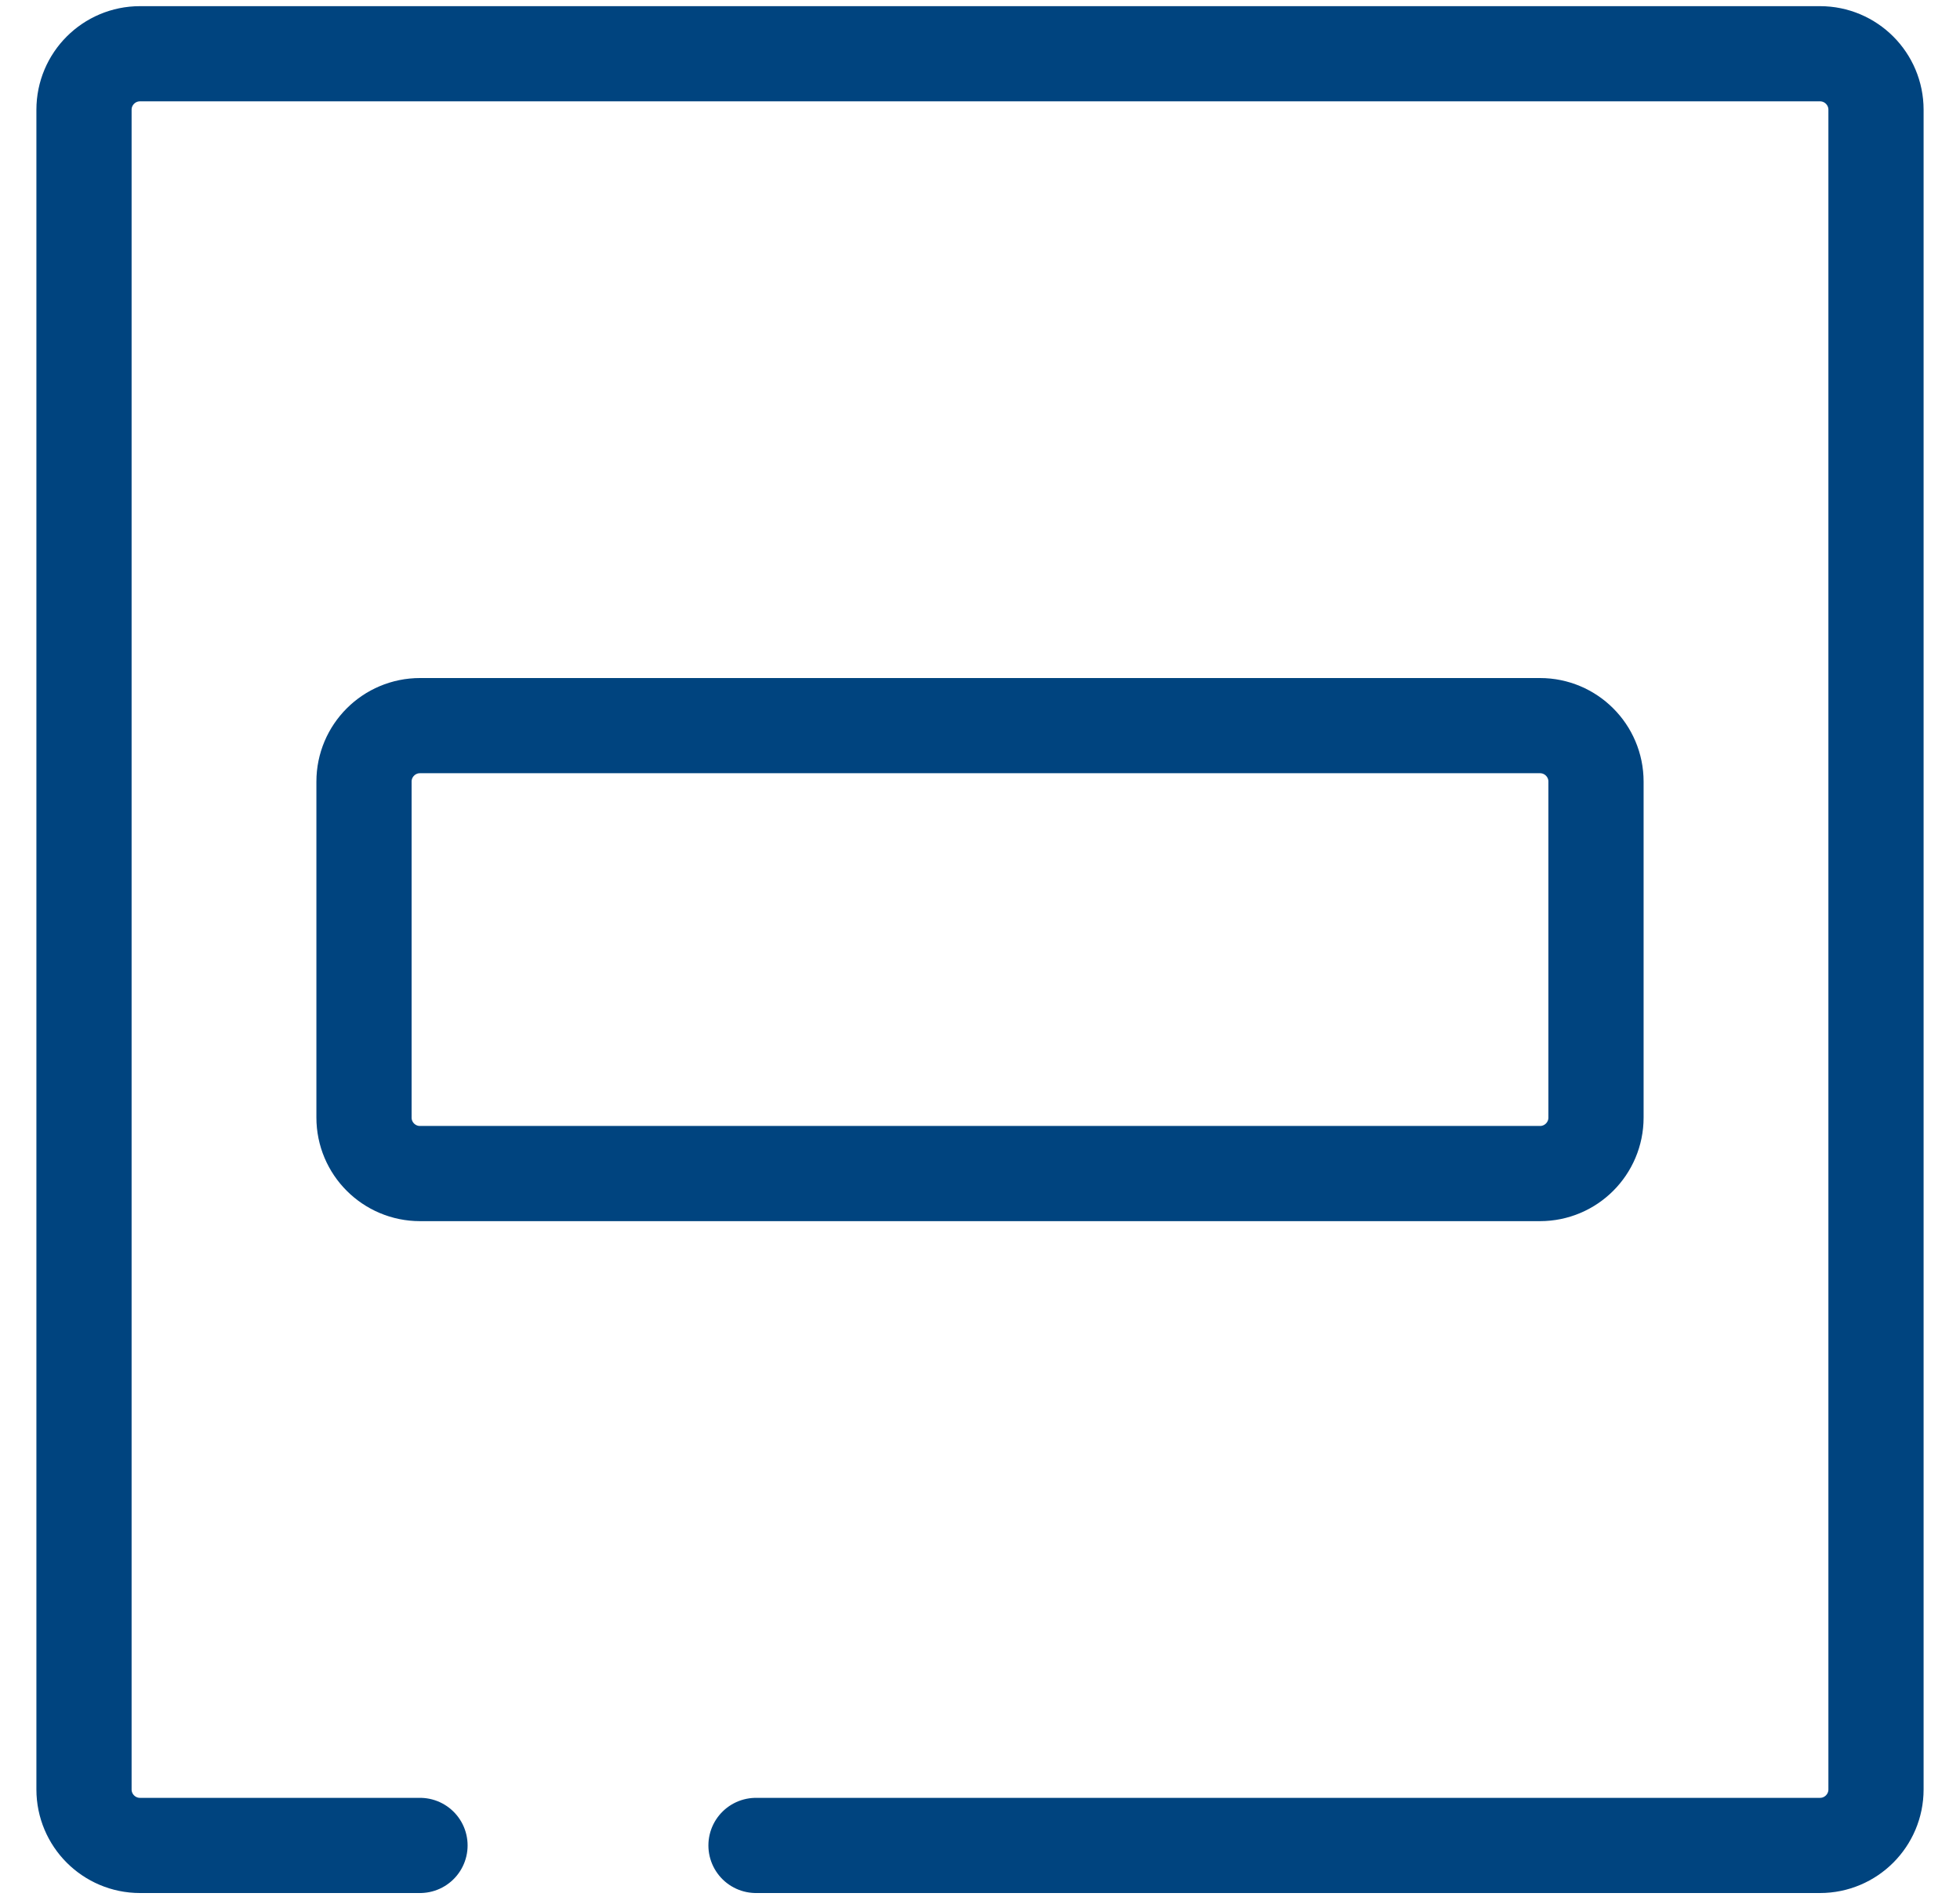
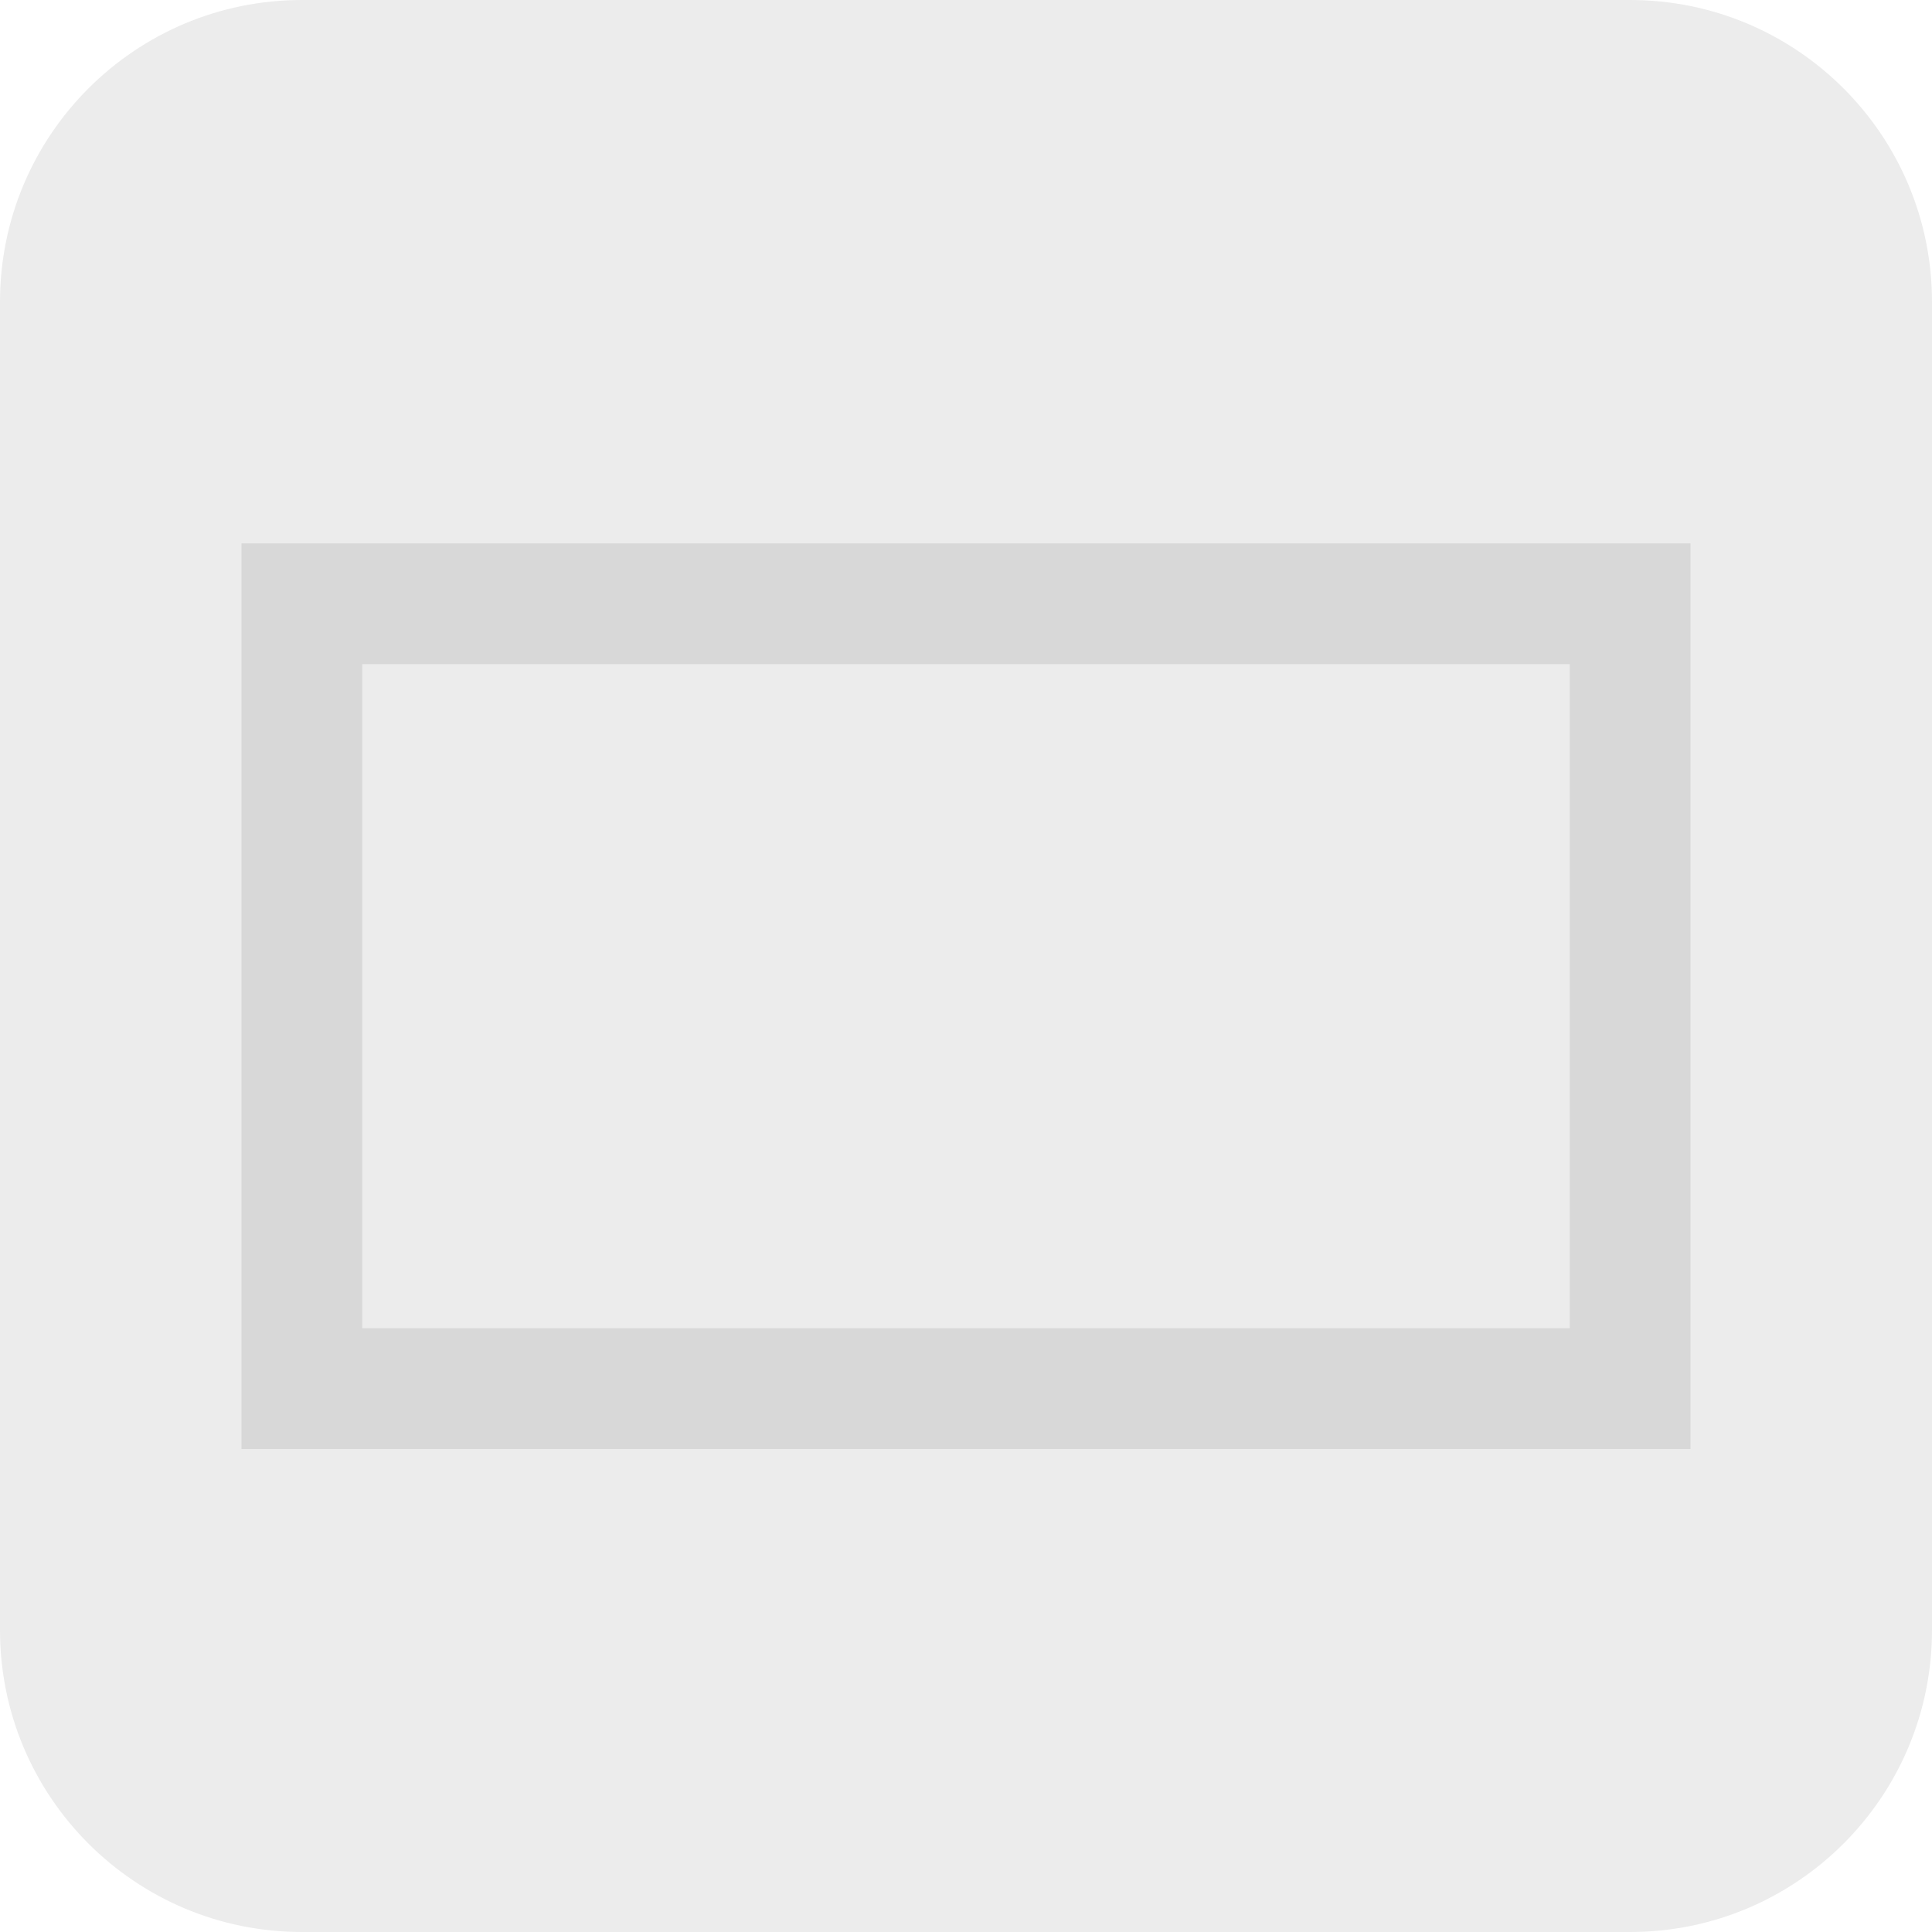
- <svg xmlns="http://www.w3.org/2000/svg" width="35" height="34" viewBox="0 0 35 34" fill="none">
-   <path d="M13.5 32.96L32.5 32.96C33.052 32.96 33.5 32.512 33.5 31.96L33.5 1.96C33.5 1.408 33.052 0.96 32.5 0.96L2.5 0.96C1.948 0.96 1.5 1.408 1.5 1.96L1.5 31.96C1.5 32.512 1.948 32.96 2.5 32.96L7.5 32.96" stroke="#00447F" stroke-width="1.7" stroke-linecap="round" />
-   <rect x="6.5" y="12.96" width="22" height="8" rx="1" stroke="#00447F" stroke-width="1.7" />
+ <svg xmlns="http://www.w3.org/2000/svg" width="32px" height="32px" viewBox="0 0 32 32" version="1.1">
+   <defs />
+   <g id="Page-1" stroke="none" stroke-width="1" fill="none" fill-rule="evenodd">
+     <g id="Empty-Space">
+       <rect id="Rectangle" fill="#ECECEC" x="0" y="0" width="32" height="32" rx="5" />
+       <path d="M4,9 L28,9 L28,24 L4,24 L4,9 Z M6,11 L6,22 L26,22 L26,11 L6,11 Z" id="Combined-Shape" fill="#D8D8D8" />
+     </g>
+   </g>
</svg>
